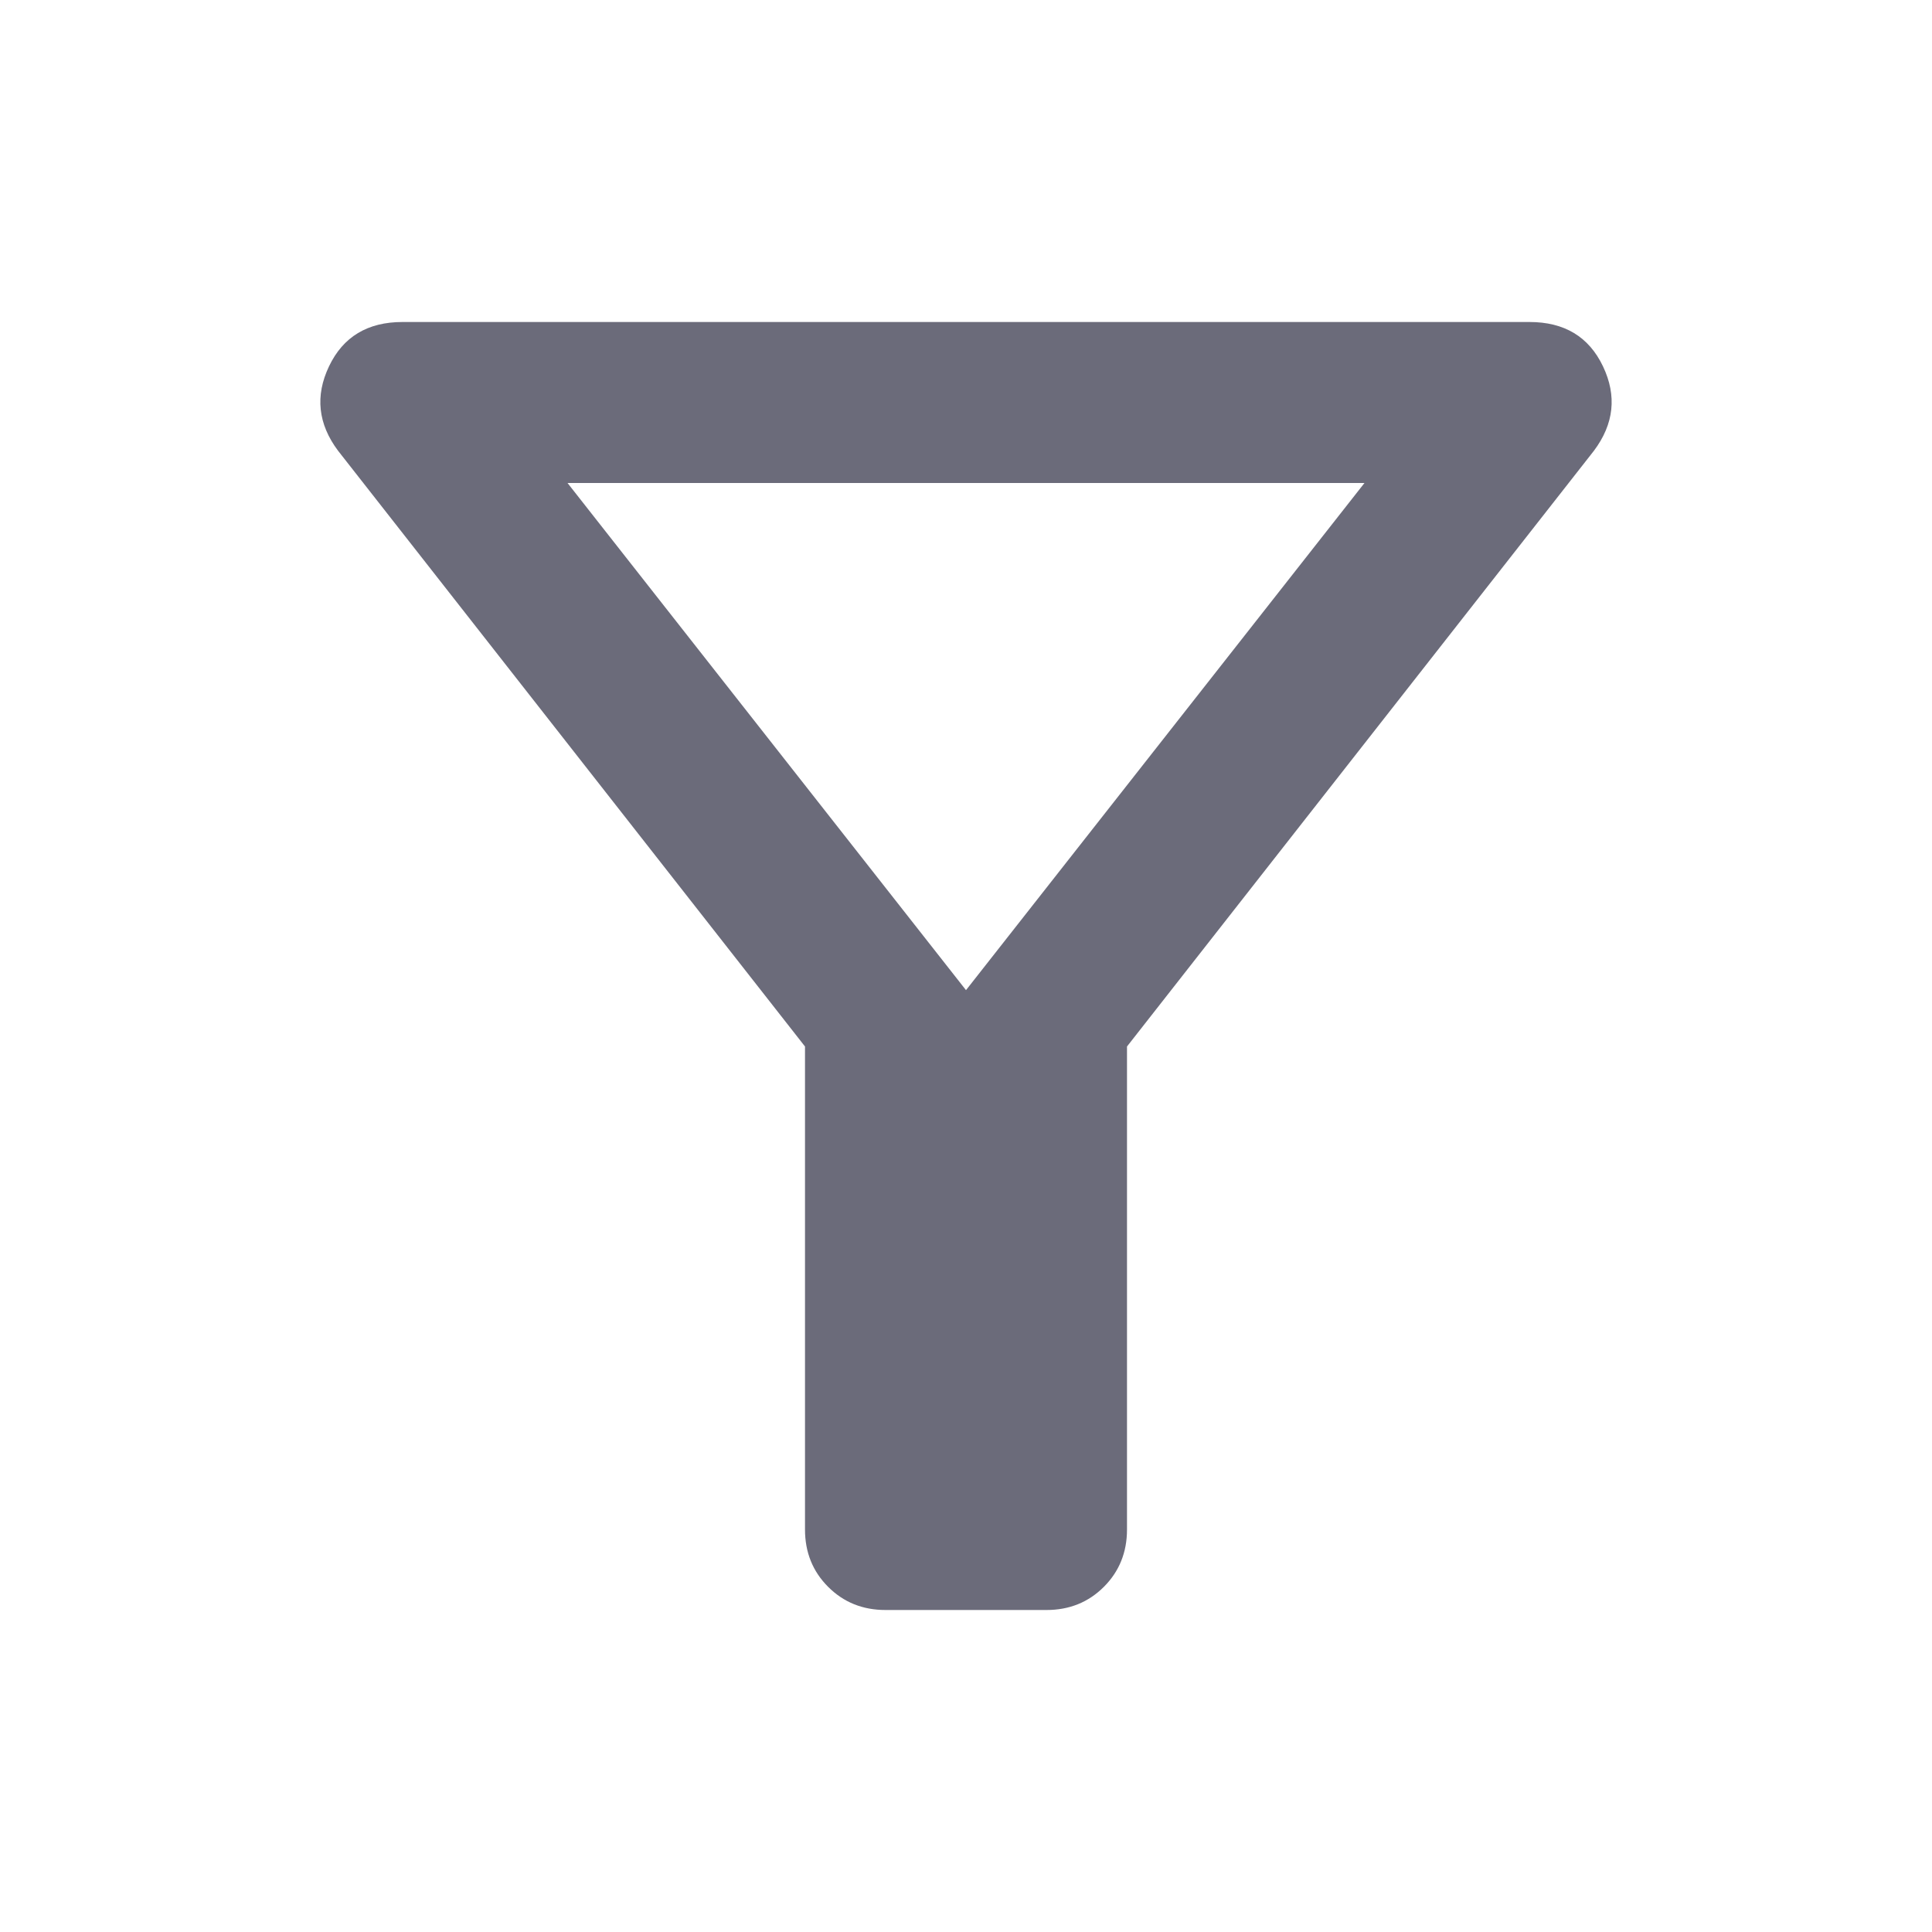
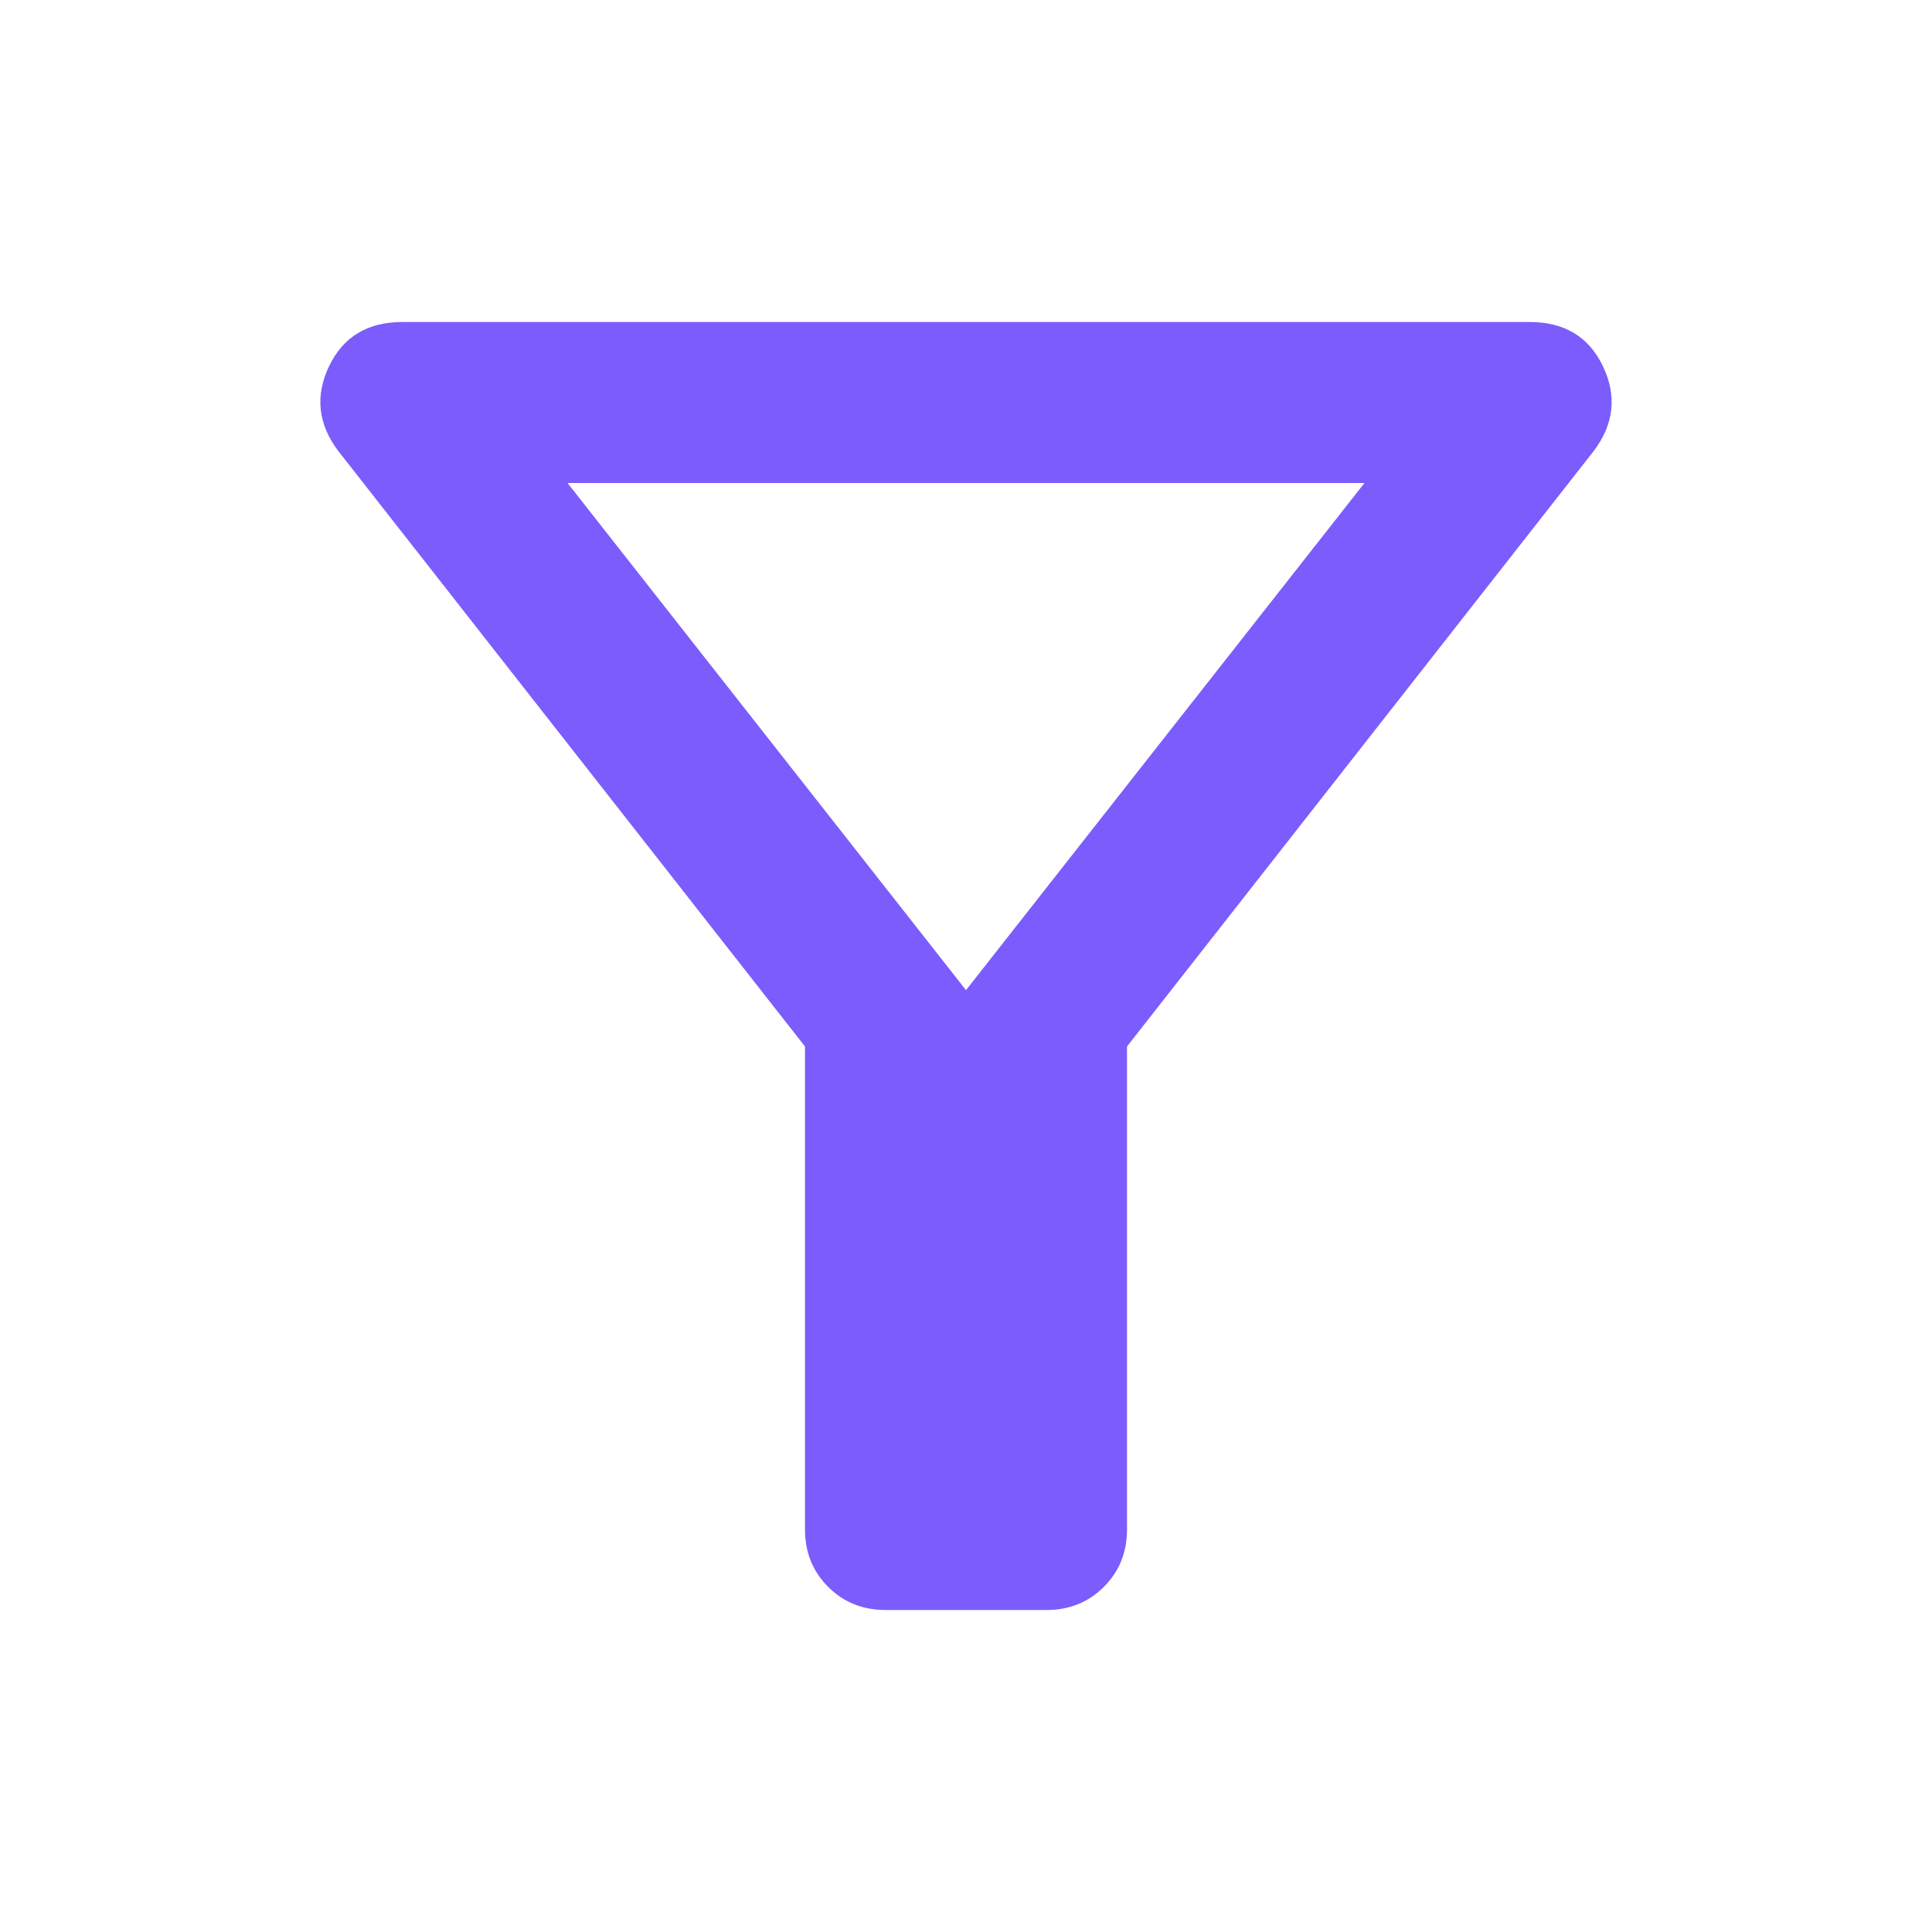
- <svg xmlns="http://www.w3.org/2000/svg" height="24px" viewBox="0 -960 960 960" width="24px" fill="#6b6b7a">
+ <svg xmlns="http://www.w3.org/2000/svg" height="24px" viewBox="0 -960 960 960" width="24px" fill="#7c5cfc">
  <path d="M440-160q-17 0-28.5-11.5T400-200v-240L168-736q-15-20-4.5-42t36.5-22h560q26 0 36.5 22t-4.5 42L560-440v240q0 17-11.5 28.5T520-160h-80Zm40-308 198-252H282l198 252Zm0 0Z" />
</svg>
